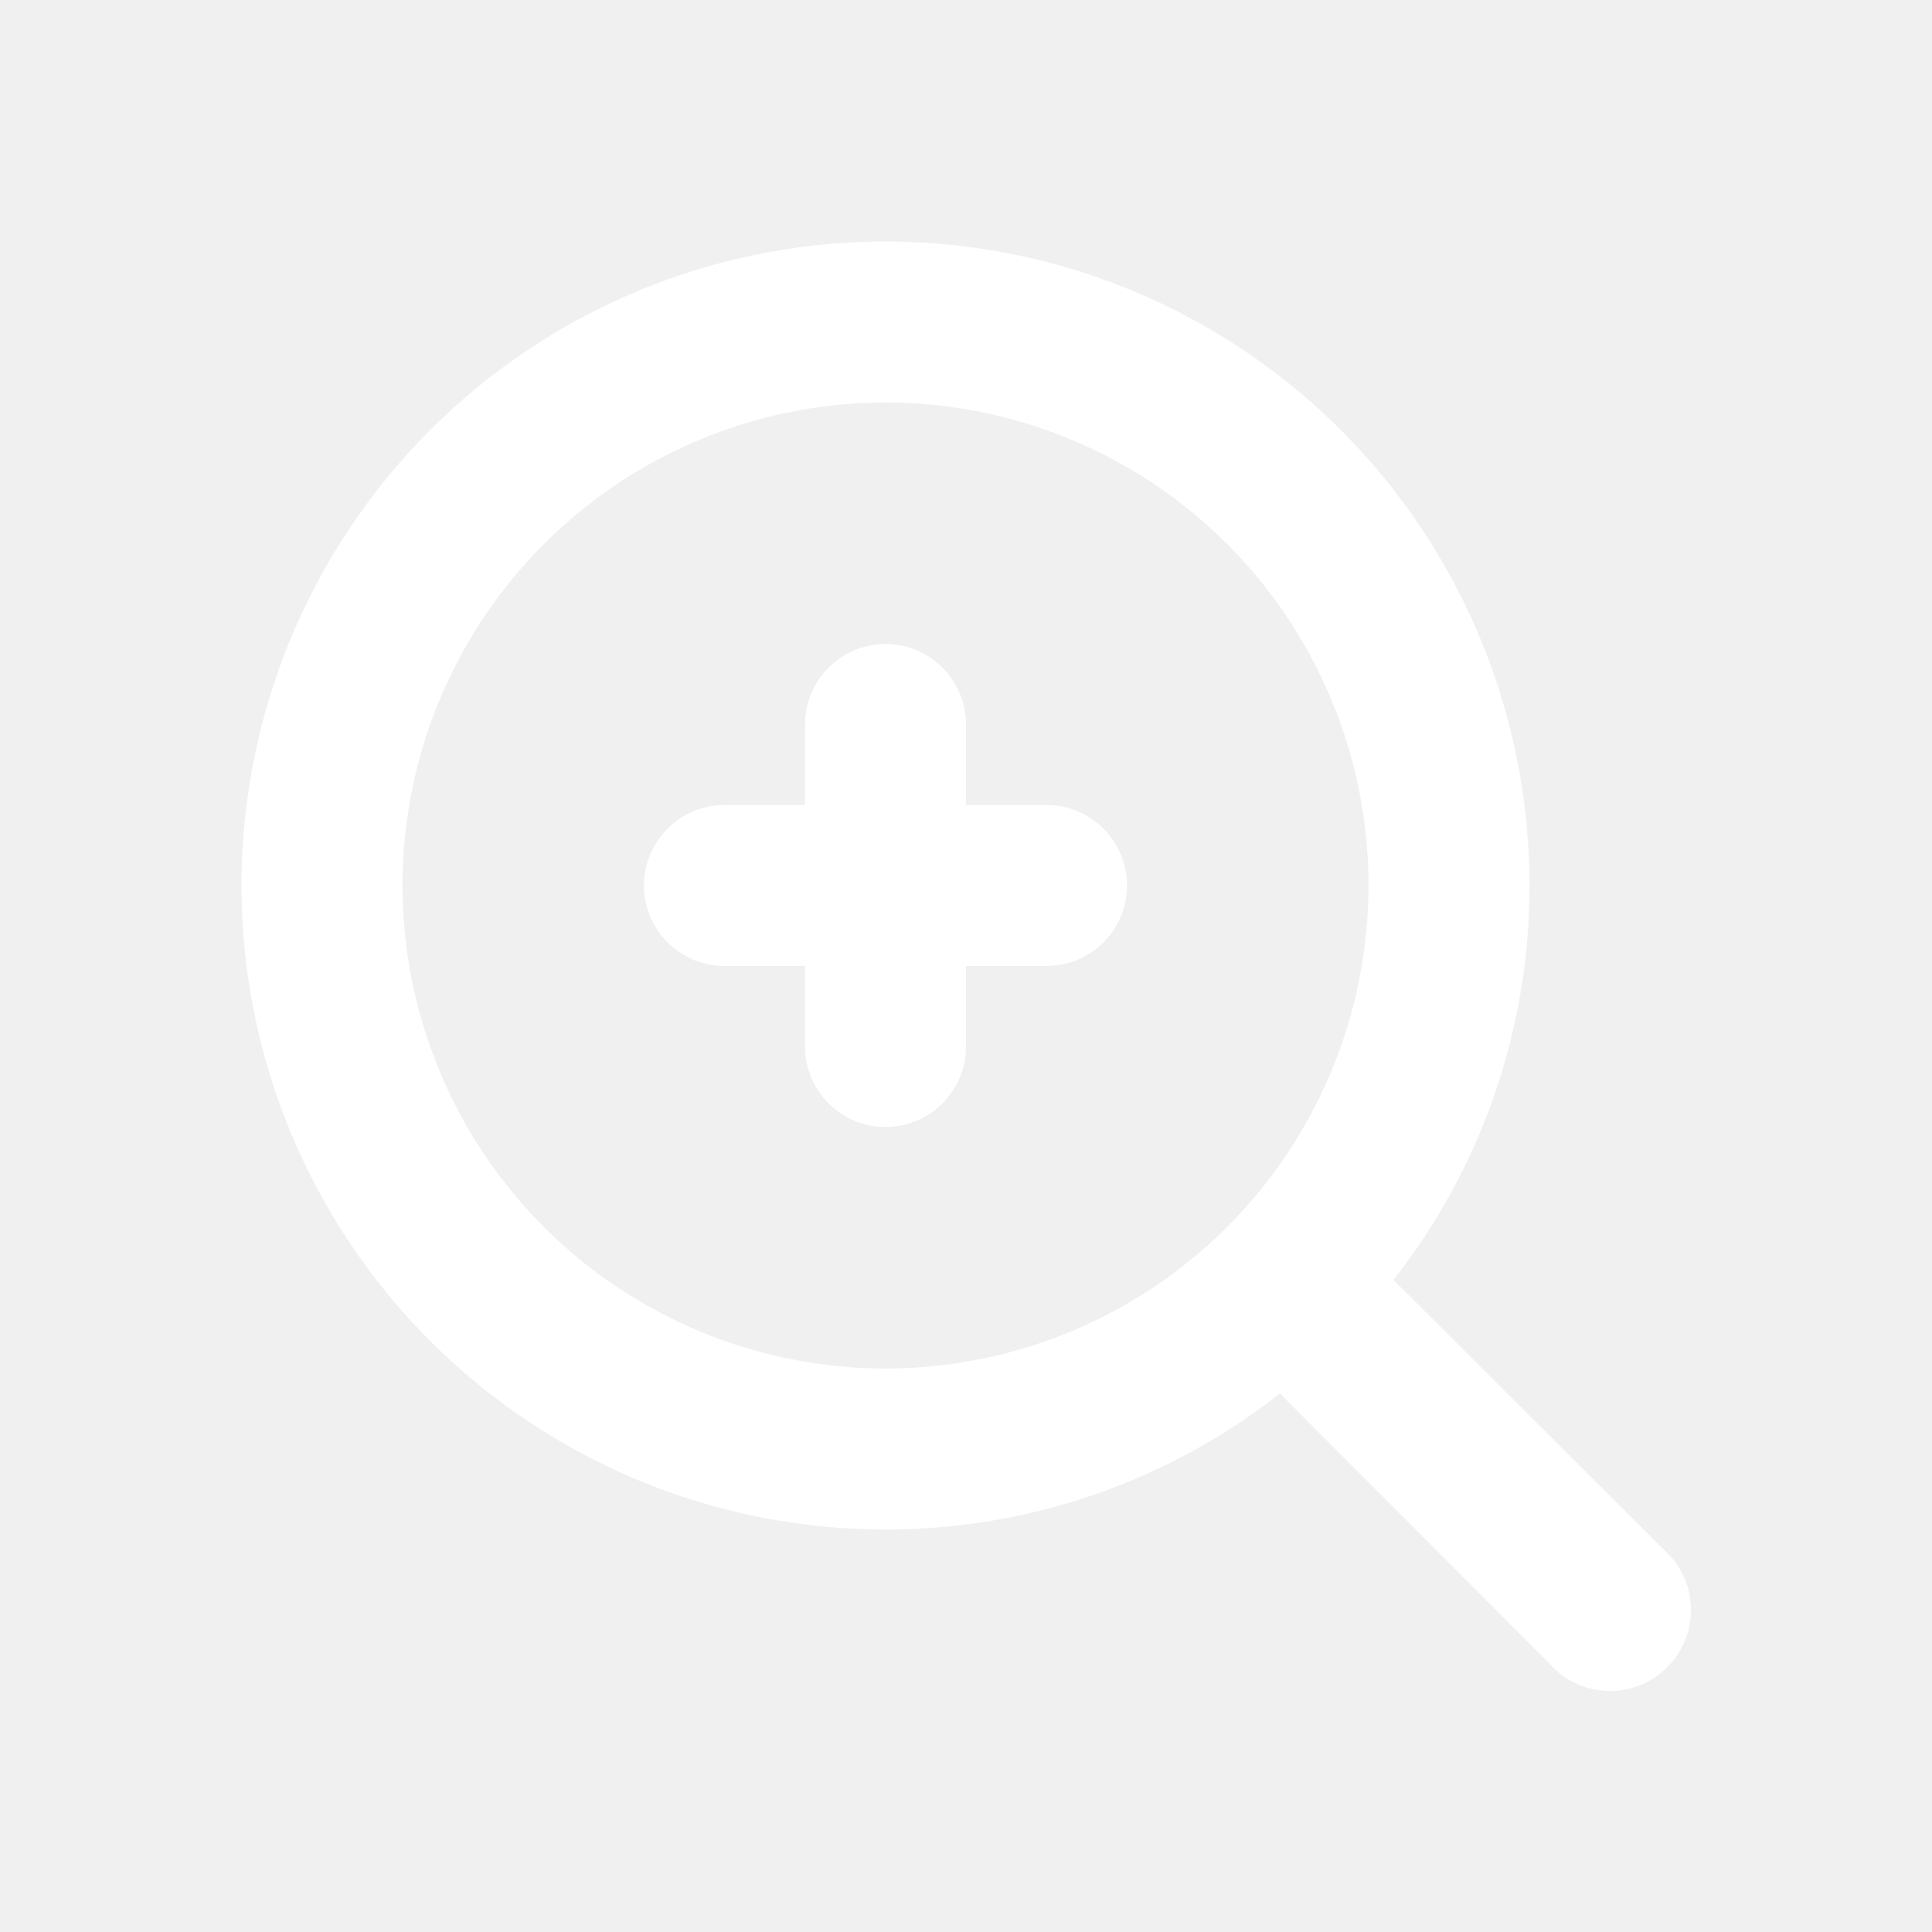
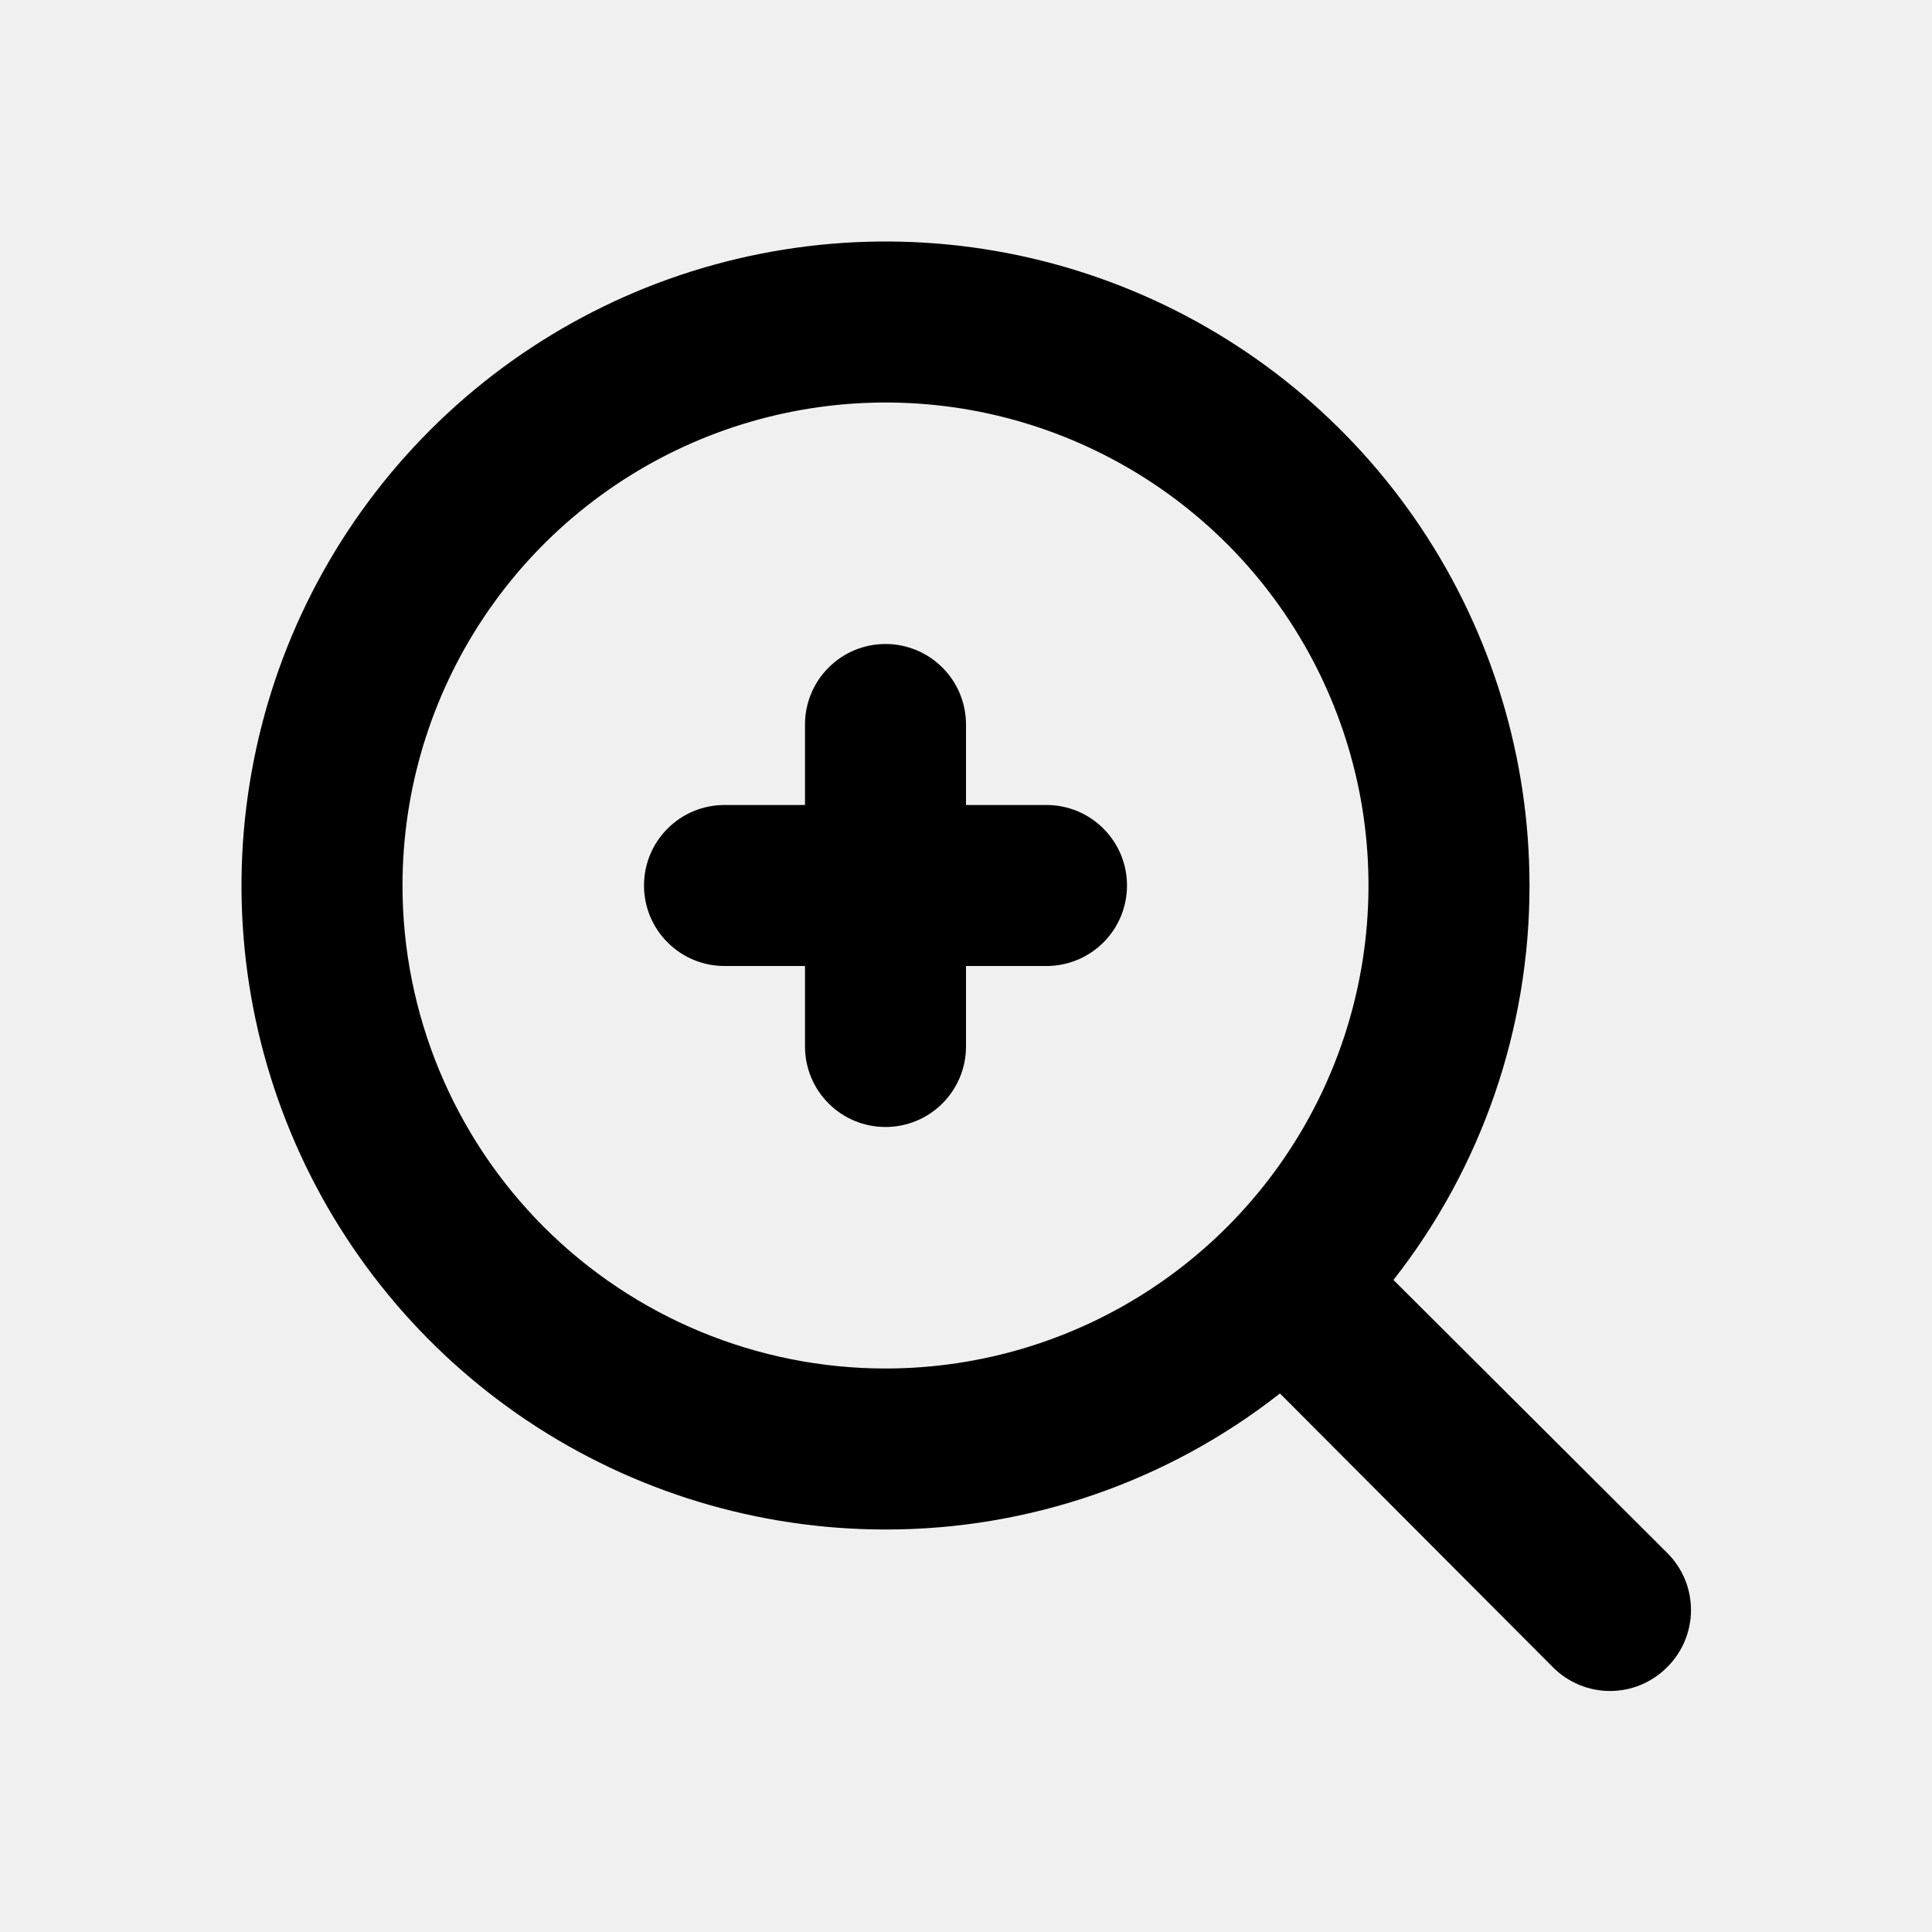
- <svg xmlns="http://www.w3.org/2000/svg" width="24" height="24" viewBox="0 0 24 24" fill="none">
+ <svg xmlns="http://www.w3.org/2000/svg" viewBox="0 0 24 24" fill="none">
  <g clip-path="url(#clip0_306_5866)">
-     <path d="M20.71 19.29L17.31 15.9C18.407 14.502 19.002 12.777 19 11C19 9.418 18.531 7.871 17.652 6.555C16.773 5.24 15.523 4.214 14.062 3.609C12.6 3.003 10.991 2.845 9.439 3.154C7.887 3.462 6.462 4.224 5.343 5.343C4.224 6.462 3.462 7.887 3.154 9.439C2.845 10.991 3.003 12.6 3.609 14.062C4.214 15.523 5.24 16.773 6.555 17.652C7.871 18.531 9.418 19 11 19C12.777 19.002 14.502 18.407 15.9 17.31L19.29 20.71C19.383 20.804 19.494 20.878 19.615 20.929C19.737 20.98 19.868 21.006 20 21.006C20.132 21.006 20.263 20.98 20.385 20.929C20.506 20.878 20.617 20.804 20.71 20.71C20.804 20.617 20.878 20.506 20.929 20.385C20.98 20.263 21.006 20.132 21.006 20C21.006 19.868 20.98 19.737 20.929 19.615C20.878 19.494 20.804 19.383 20.71 19.29ZM5 11C5 9.813 5.352 8.653 6.011 7.667C6.67 6.68 7.608 5.911 8.704 5.457C9.8 5.003 11.007 4.884 12.171 5.115C13.334 5.347 14.403 5.918 15.243 6.757C16.082 7.596 16.653 8.666 16.885 9.829C17.116 10.993 16.997 12.2 16.543 13.296C16.089 14.393 15.32 15.329 14.333 15.989C13.347 16.648 12.187 17 11 17C9.409 17 7.883 16.368 6.757 15.243C5.632 14.117 5 12.591 5 11Z" fill="white" />
-     <path d="M13 10H12V9C12 8.735 11.895 8.48 11.707 8.293C11.52 8.105 11.265 8 11 8C10.735 8 10.48 8.105 10.293 8.293C10.105 8.48 10 8.735 10 9V10H9C8.735 10 8.48 10.105 8.293 10.293C8.105 10.48 8 10.735 8 11C8 11.265 8.105 11.52 8.293 11.707C8.48 11.895 8.735 12 9 12H10V13C10 13.265 10.105 13.52 10.293 13.707C10.48 13.895 10.735 14 11 14C11.265 14 11.52 13.895 11.707 13.707C11.895 13.52 12 13.265 12 13V12H13C13.265 12 13.52 11.895 13.707 11.707C13.895 11.52 14 11.265 14 11C14 10.735 13.895 10.48 13.707 10.293C13.52 10.105 13.265 10 13 10Z" fill="white" />
+     <path d="M20.71 19.29L17.31 15.9C18.407 14.502 19.002 12.777 19 11C19 9.418 18.531 7.871 17.652 6.555C16.773 5.24 15.523 4.214 14.062 3.609C12.6 3.003 10.991 2.845 9.439 3.154C7.887 3.462 6.462 4.224 5.343 5.343C4.224 6.462 3.462 7.887 3.154 9.439C2.845 10.991 3.003 12.6 3.609 14.062C4.214 15.523 5.24 16.773 6.555 17.652C7.871 18.531 9.418 19 11 19C12.777 19.002 14.502 18.407 15.9 17.31L19.29 20.71C19.383 20.804 19.494 20.878 19.615 20.929C19.737 20.98 19.868 21.006 20 21.006C20.132 21.006 20.263 20.98 20.385 20.929C20.506 20.878 20.617 20.804 20.71 20.71C20.804 20.617 20.878 20.506 20.929 20.385C20.98 20.263 21.006 20.132 21.006 20C21.006 19.868 20.98 19.737 20.929 19.615C20.878 19.494 20.804 19.383 20.71 19.29ZM5 11C5 9.813 5.352 8.653 6.011 7.667C6.67 6.68 7.608 5.911 8.704 5.457C9.8 5.003 11.007 4.884 12.171 5.115C13.334 5.347 14.403 5.918 15.243 6.757C16.082 7.596 16.653 8.666 16.885 9.829C17.116 10.993 16.997 12.2 16.543 13.296C16.089 14.393 15.32 15.329 14.333 15.989C13.347 16.648 12.187 17 11 17C9.409 17 7.883 16.368 6.757 15.243C5.632 14.117 5 12.591 5 11Z" fill="currentColor" />
+     <path d="M13 10H12V9C12 8.735 11.895 8.48 11.707 8.293C11.52 8.105 11.265 8 11 8C10.735 8 10.48 8.105 10.293 8.293C10.105 8.48 10 8.735 10 9V10H9C8.735 10 8.48 10.105 8.293 10.293C8.105 10.48 8 10.735 8 11C8 11.265 8.105 11.52 8.293 11.707C8.48 11.895 8.735 12 9 12H10V13C10 13.265 10.105 13.52 10.293 13.707C10.48 13.895 10.735 14 11 14C11.265 14 11.52 13.895 11.707 13.707C11.895 13.52 12 13.265 12 13V12H13C13.265 12 13.52 11.895 13.707 11.707C13.895 11.52 14 11.265 14 11C14 10.735 13.895 10.48 13.707 10.293C13.52 10.105 13.265 10 13 10Z" fill="currentColor" />
  </g>
  <defs>
    <clipPath id="clip0_306_5866">
-       <rect width="24" height="24" fill="white" />
+       <rect width="24" height="24" fill="currentColor" />
    </clipPath>
  </defs>
</svg>
